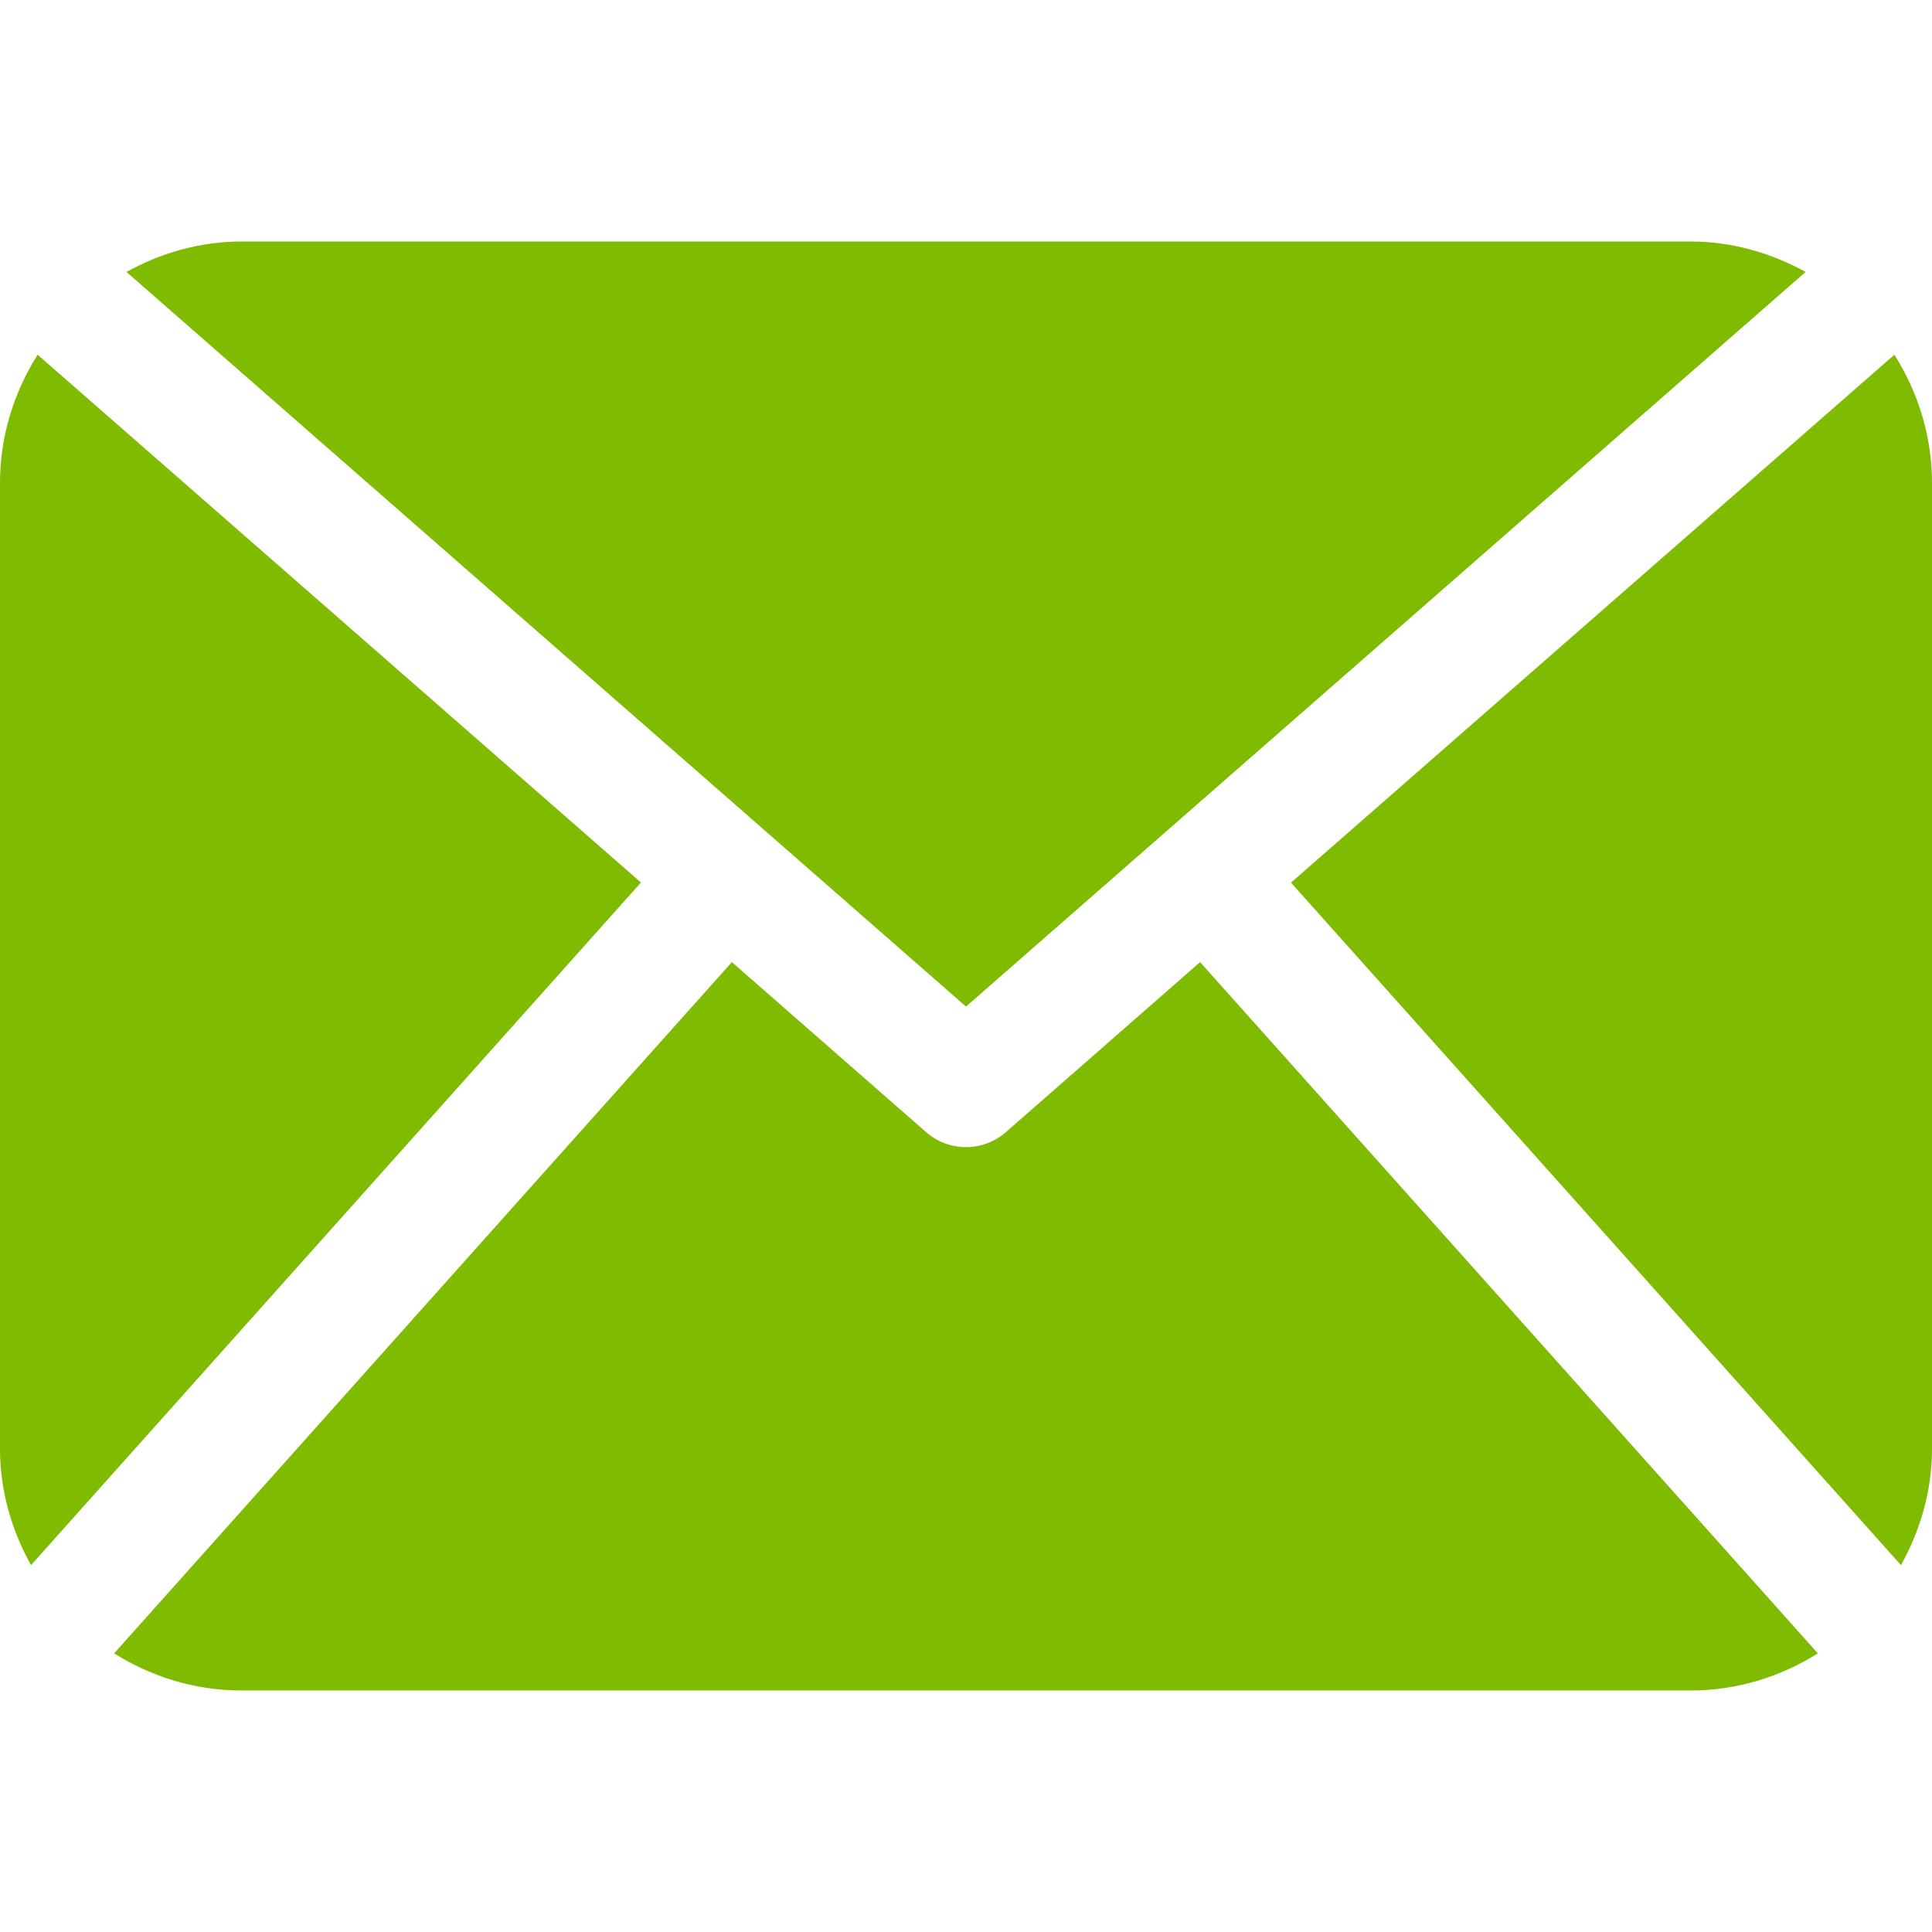
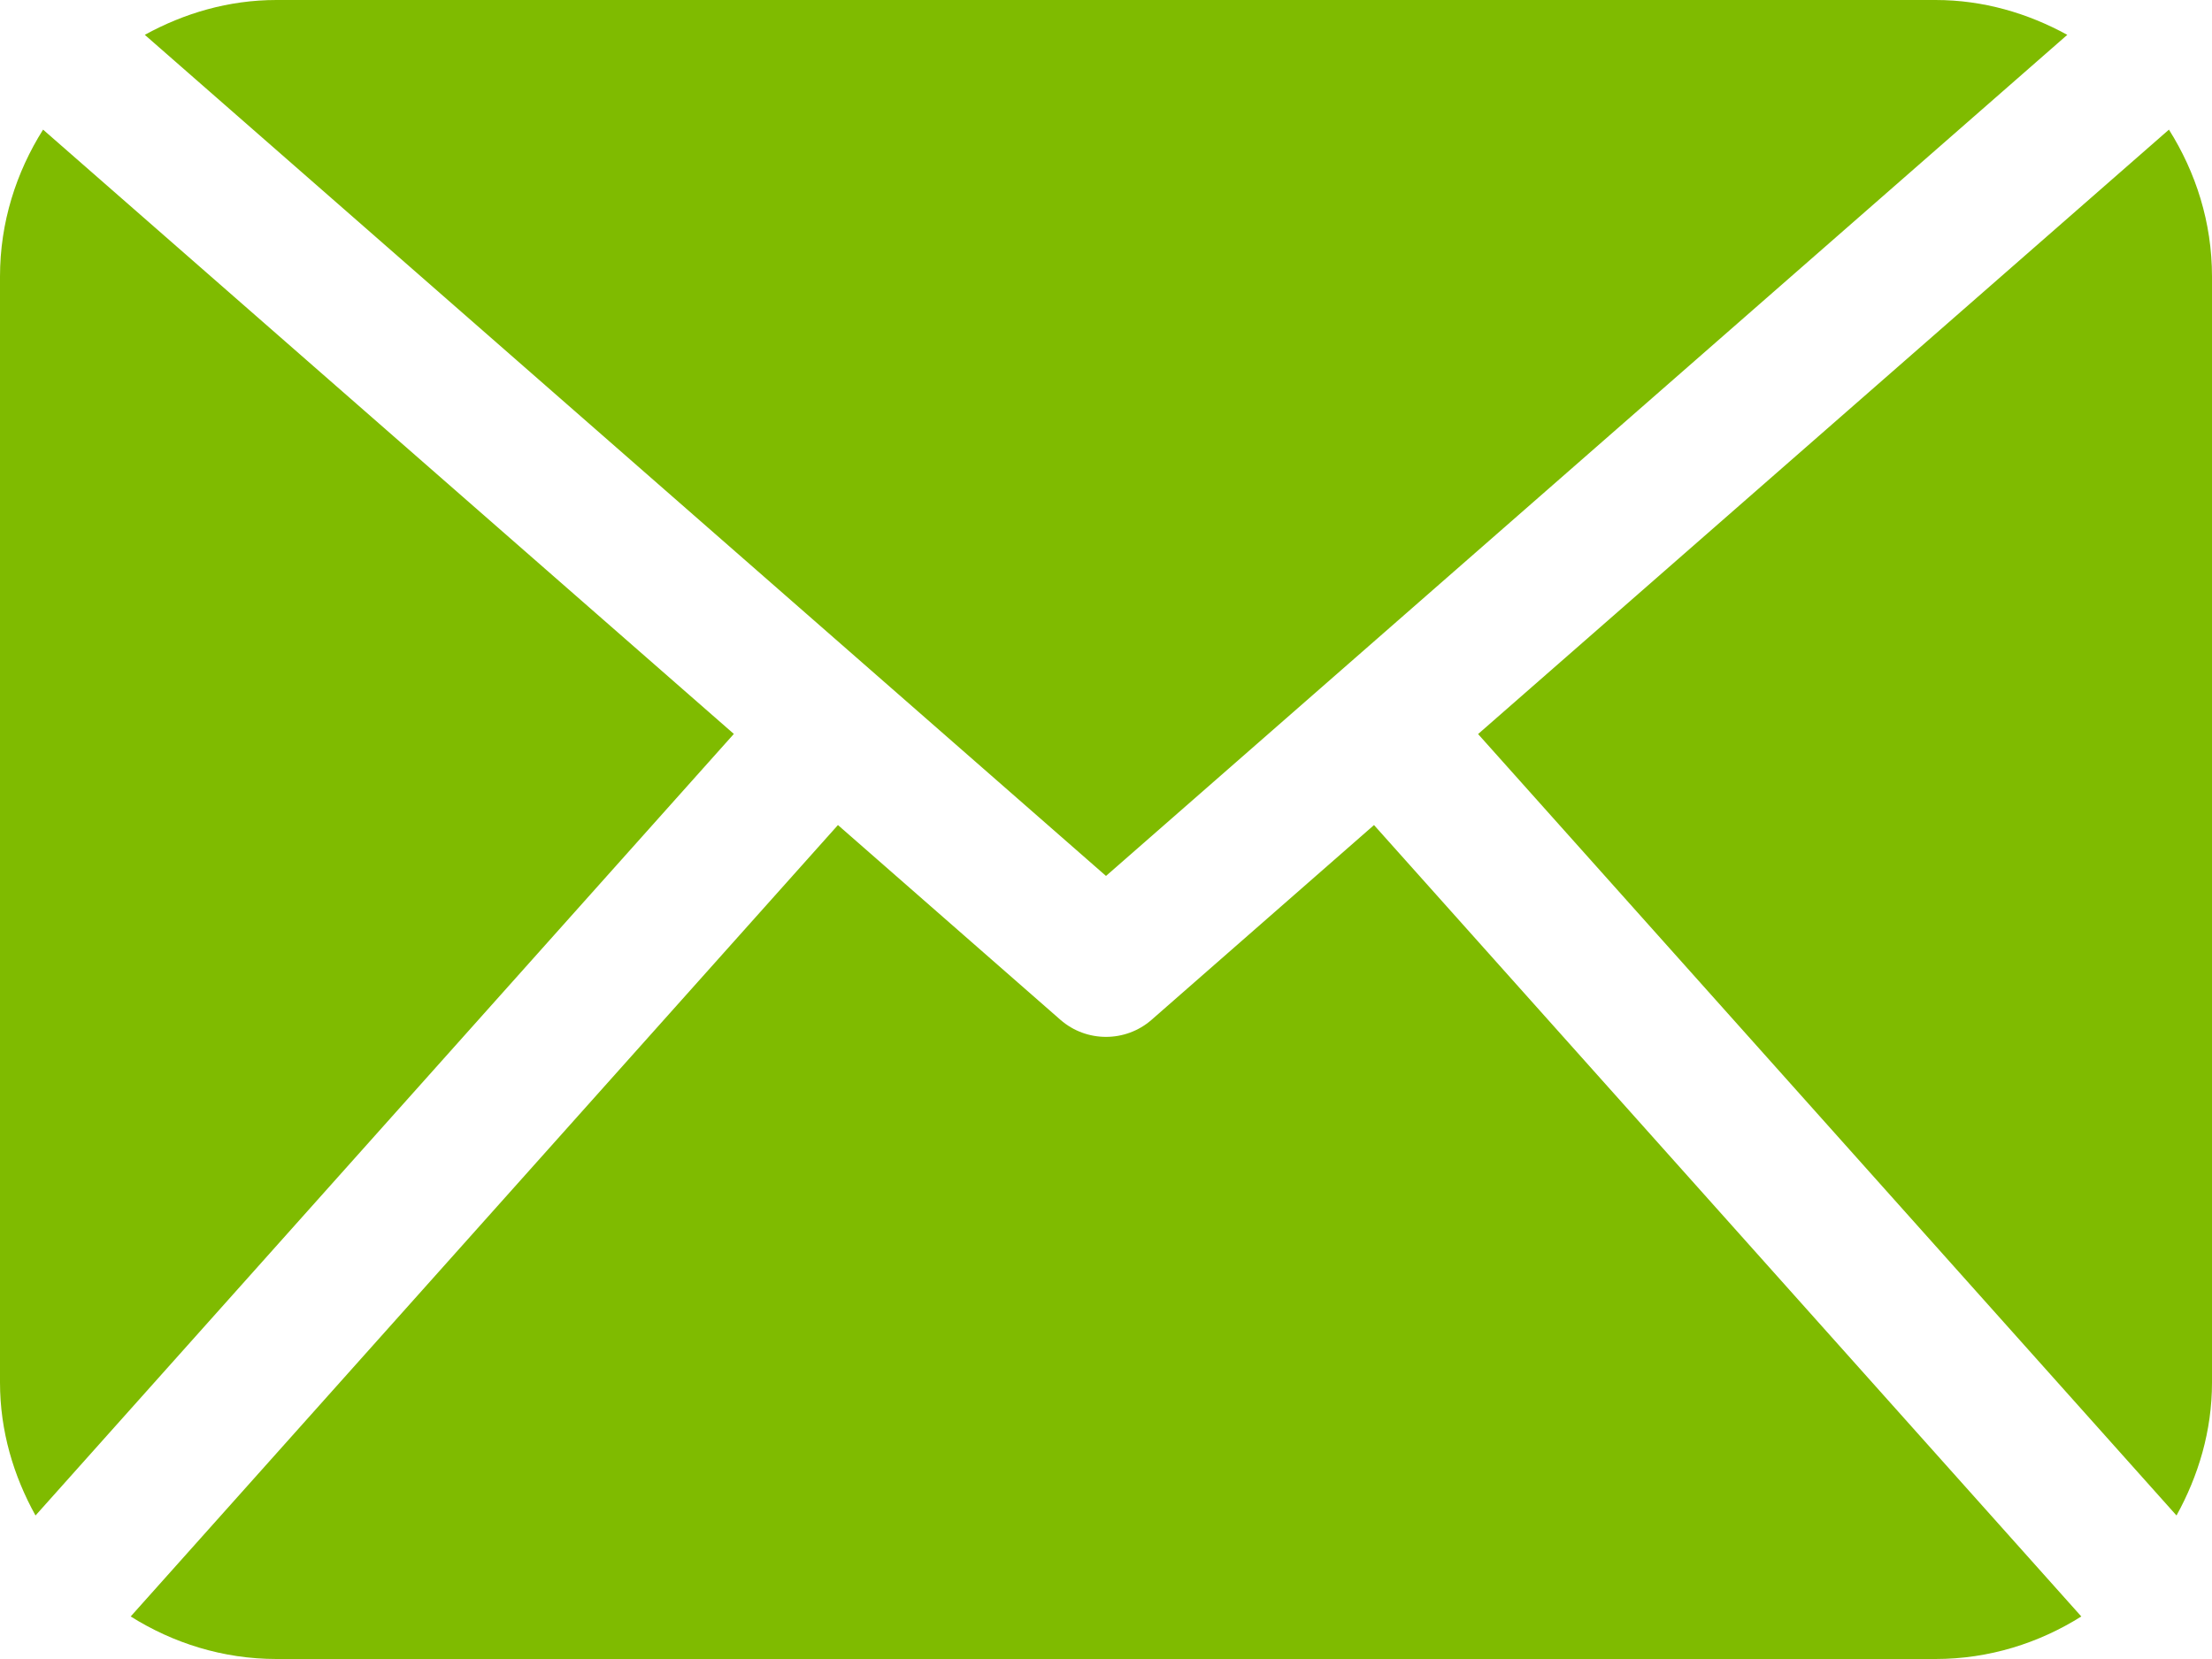
- <svg xmlns="http://www.w3.org/2000/svg" viewBox="0 0 485.211 485.211">
-   <path fill="#7fbb00" d="M485.211 363.906c0 10.637-2.992 20.498-7.785 29.174L324.225 221.67l151.54-132.584c5.895 9.355 9.446 20.344 9.446 32.219v242.601zM242.606 252.793l210.863-184.5c-8.653-4.737-18.397-7.642-28.908-7.642H60.651c-10.524 0-20.271 2.905-28.889 7.642l210.844 184.5zm58.787-11.162l-48.809 42.734c-2.855 2.487-6.41 3.729-9.978 3.729-3.57 0-7.125-1.242-9.98-3.729l-48.82-42.736L28.667 415.23c9.299 5.834 20.197 9.329 31.983 9.329h363.911c11.784 0 22.687-3.495 31.983-9.329L301.393 241.631zM9.448 89.085C3.554 98.44 0 109.429 0 121.305v242.602c0 10.637 2.978 20.498 7.789 29.174l153.183-171.44L9.448 89.085z" class="active-path" data-old_color="#7fbb00" data-original="#000000" />
+ <svg xmlns="http://www.w3.org/2000/svg" width="485.211" height="363.908">
+   <path fill="#7fbb00" d="M485.211 303.255c0 10.637-2.992 20.498-7.785 29.174l-153.201-171.41 151.54-132.584c5.895 9.355 9.446 20.344 9.446 32.219zM242.606 192.142l210.863-184.5C444.816 2.905 435.072 0 424.561 0H60.651C50.127 0 40.38 2.905 31.762 7.642zm58.787-11.162l-48.809 42.734c-2.855 2.487-6.41 3.729-9.978 3.729-3.57 0-7.125-1.242-9.98-3.729l-48.82-42.736L28.667 354.579c9.299 5.834 20.197 9.329 31.983 9.329h363.911c11.784 0 22.687-3.495 31.983-9.329zM9.448 28.434C3.554 37.789 0 48.778 0 60.654v242.602c0 10.637 2.978 20.498 7.789 29.174l153.183-171.44z" class="active-path" data-old_color="#7fbb00" data-original="#000000" />
</svg>
